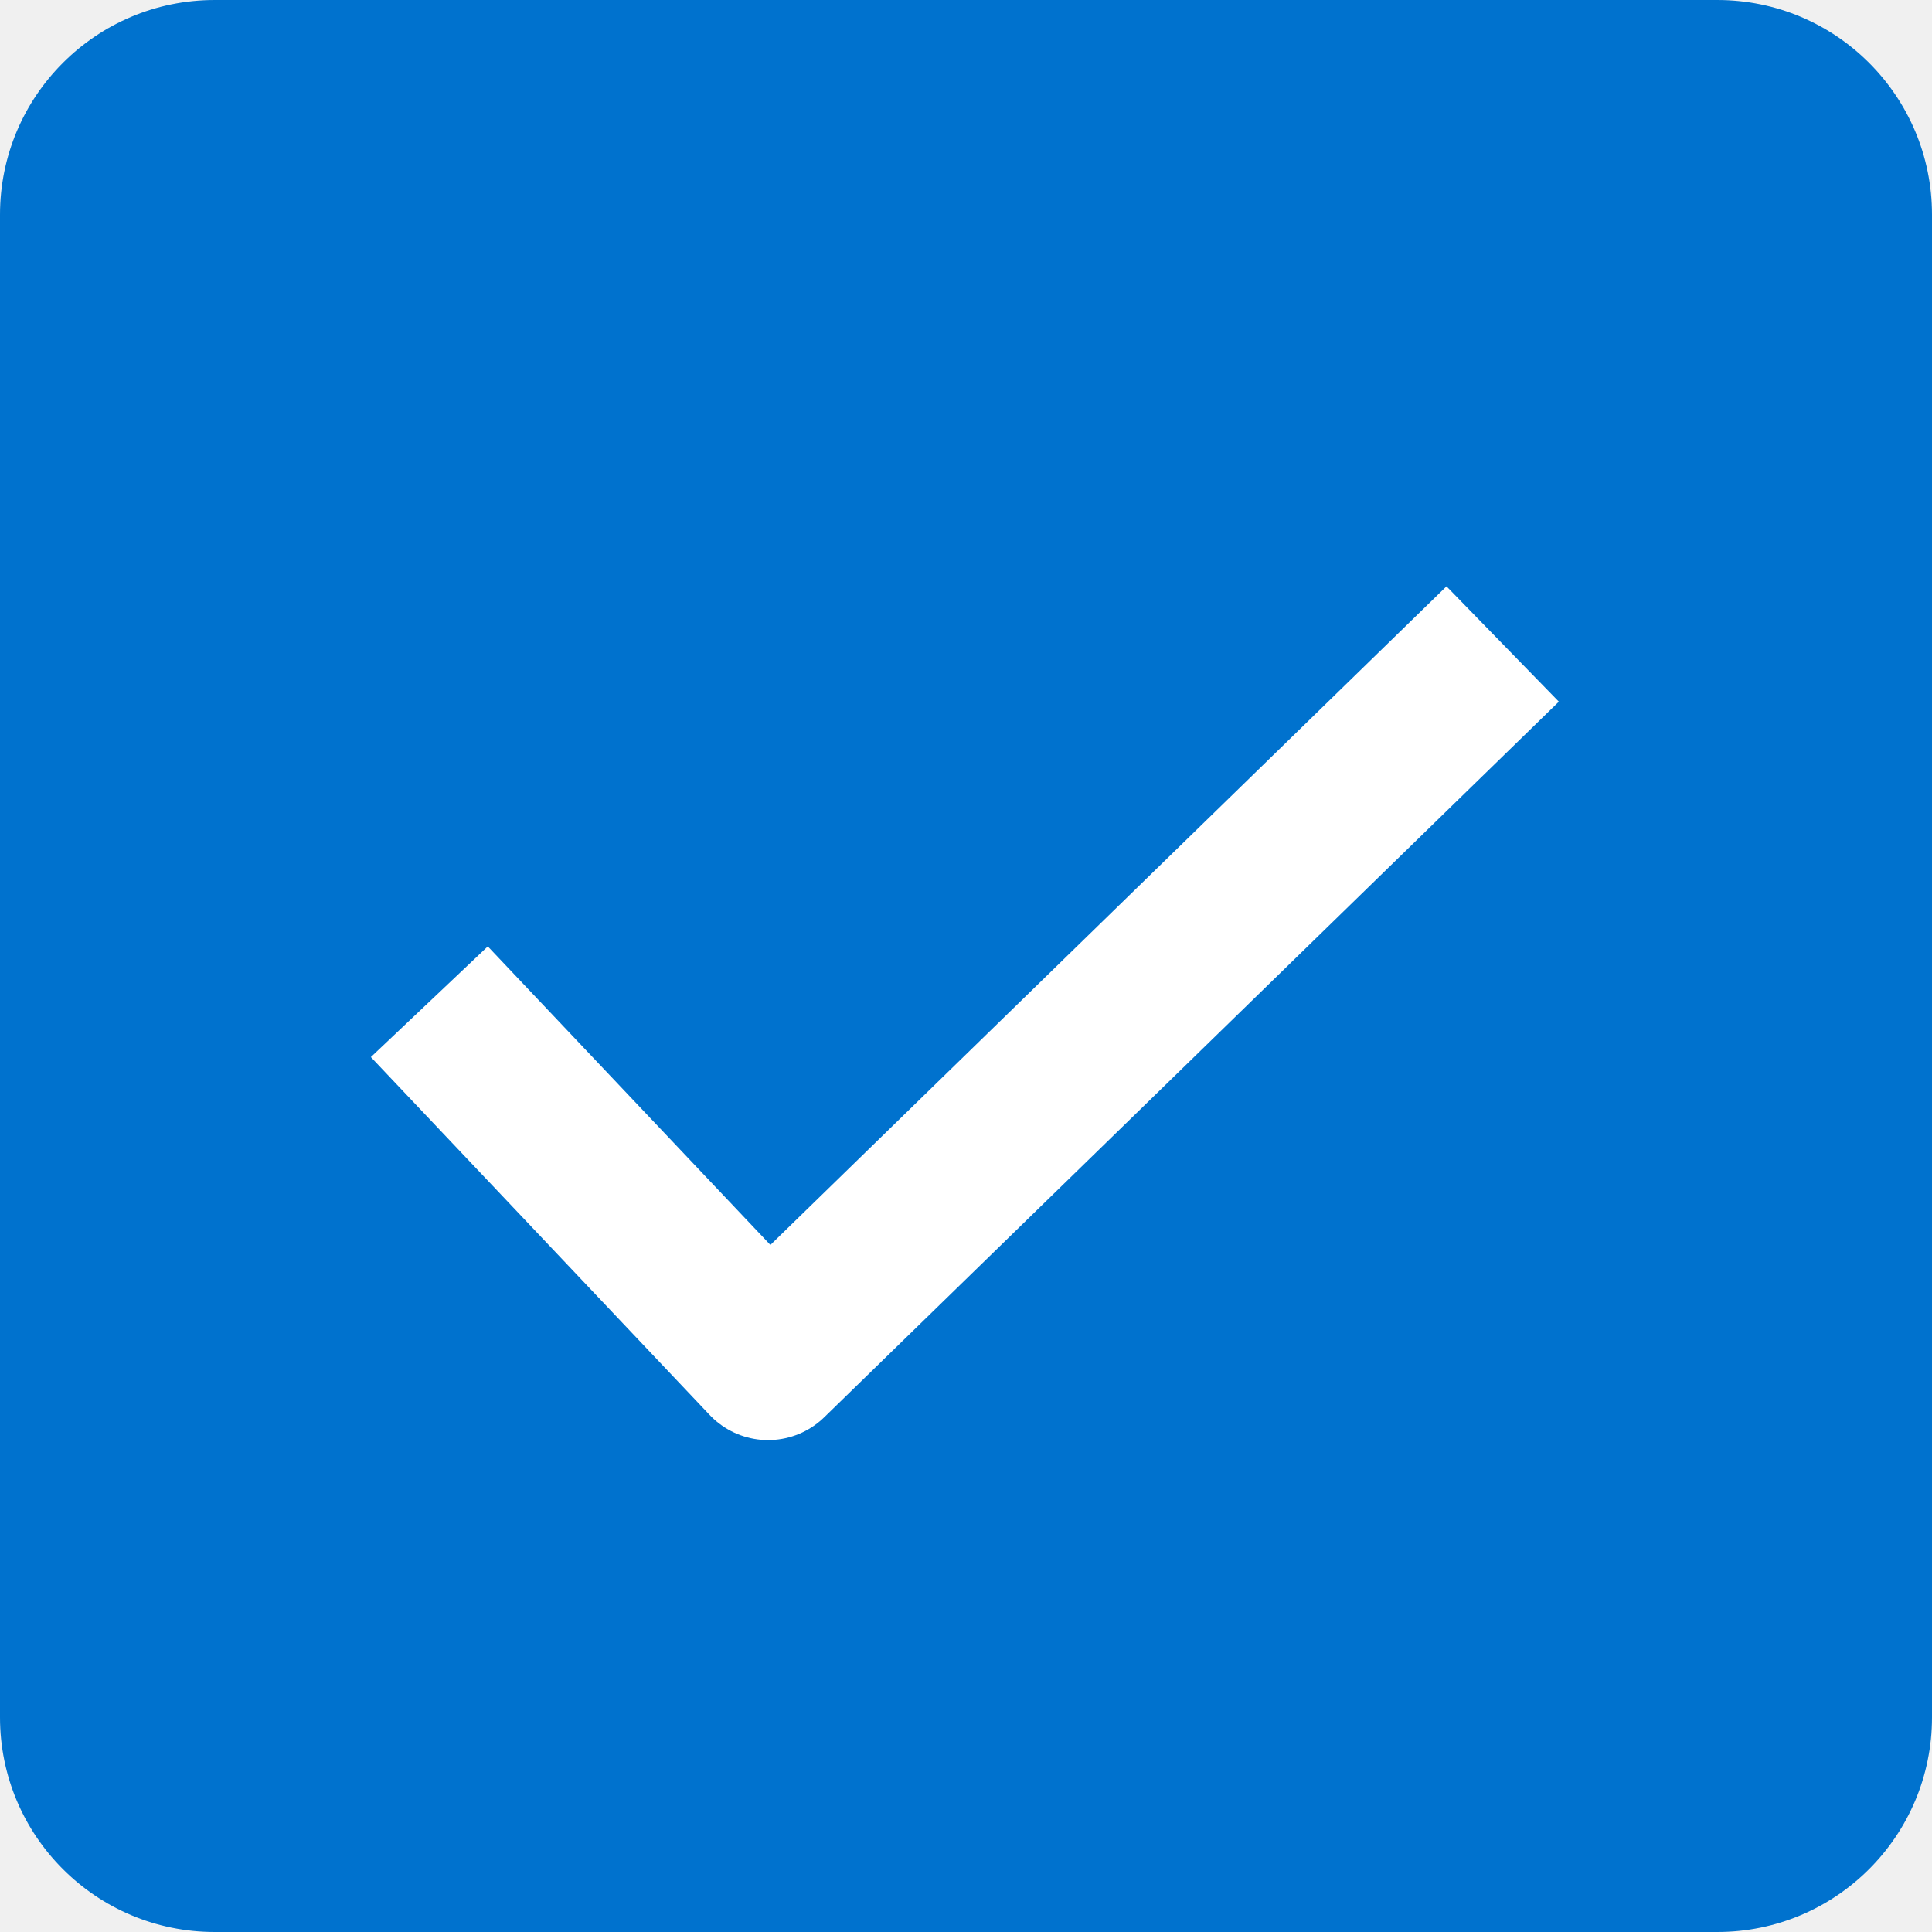
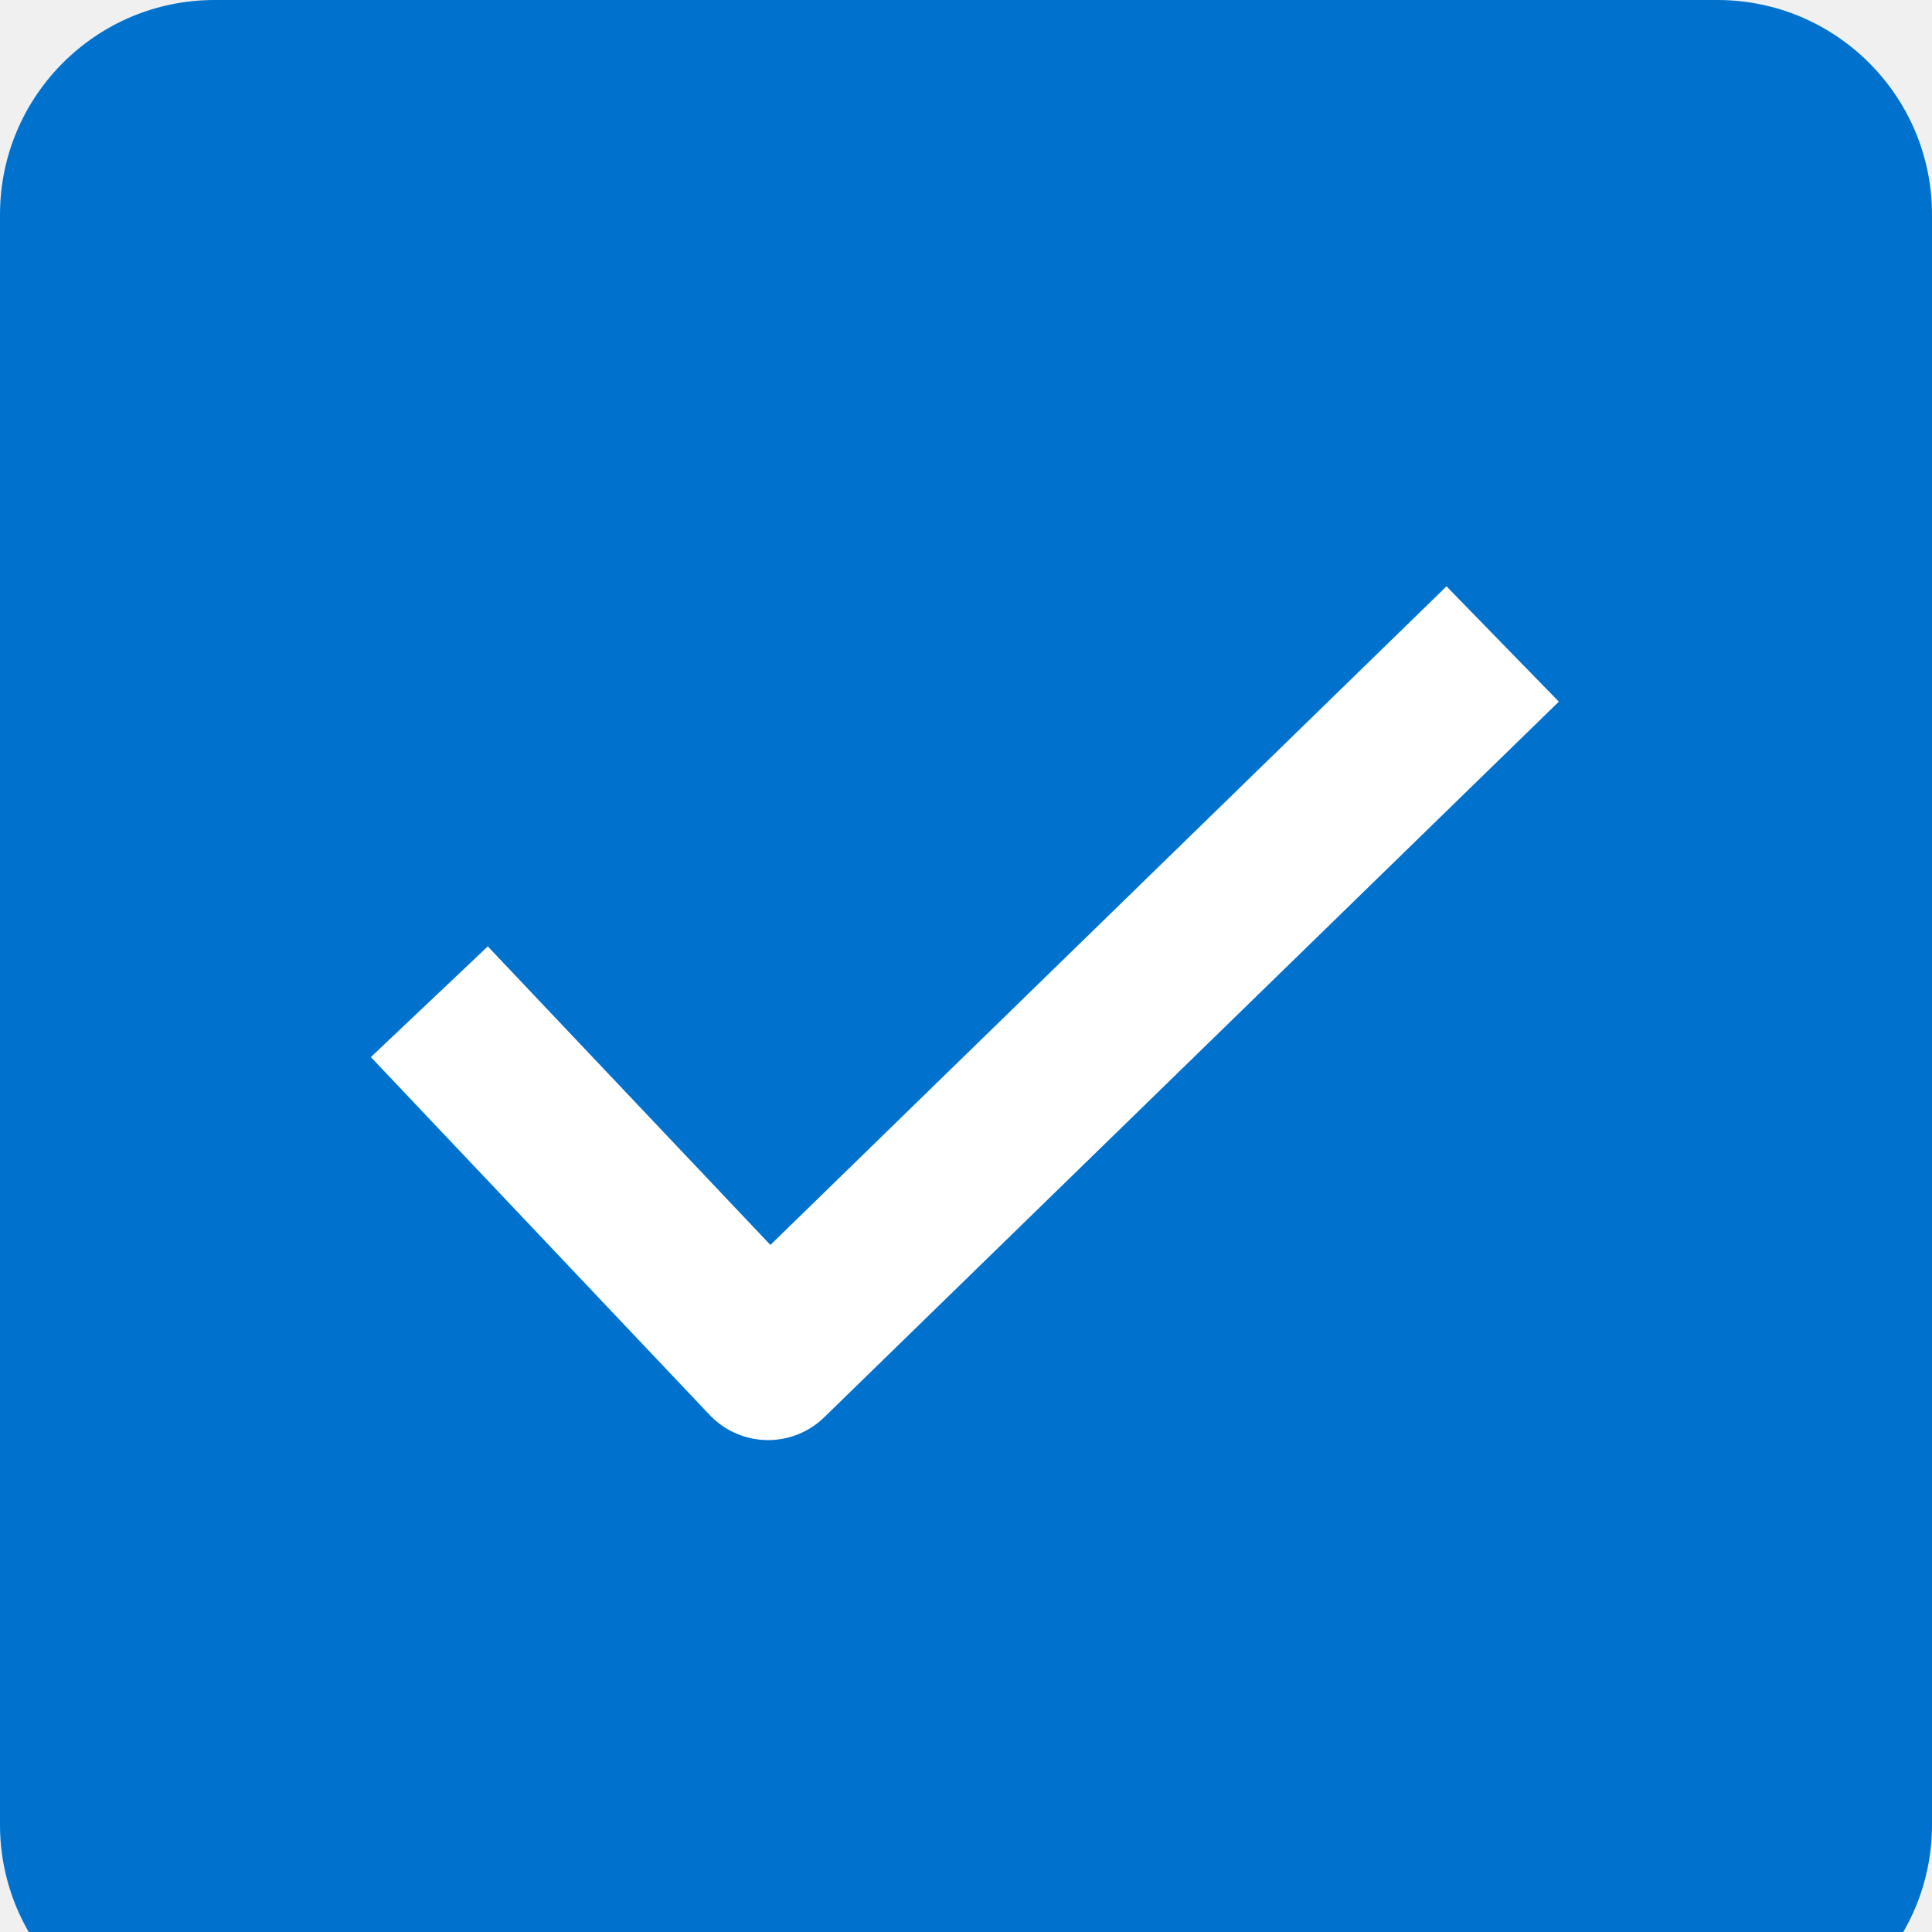
<svg xmlns="http://www.w3.org/2000/svg" width="18" height="18" viewBox="0 0 18 18" fill="none">
-   <rect width="18" height="18" rx="2" fill="#0072CE" />
+   <rect width="18" height="19" rx="2" fill="#0072CE" />
  <path d="M4 9.333L7.156 12.667L14 6" stroke="white" stroke-width="1.5" stroke-linejoin="round" />
</svg>
